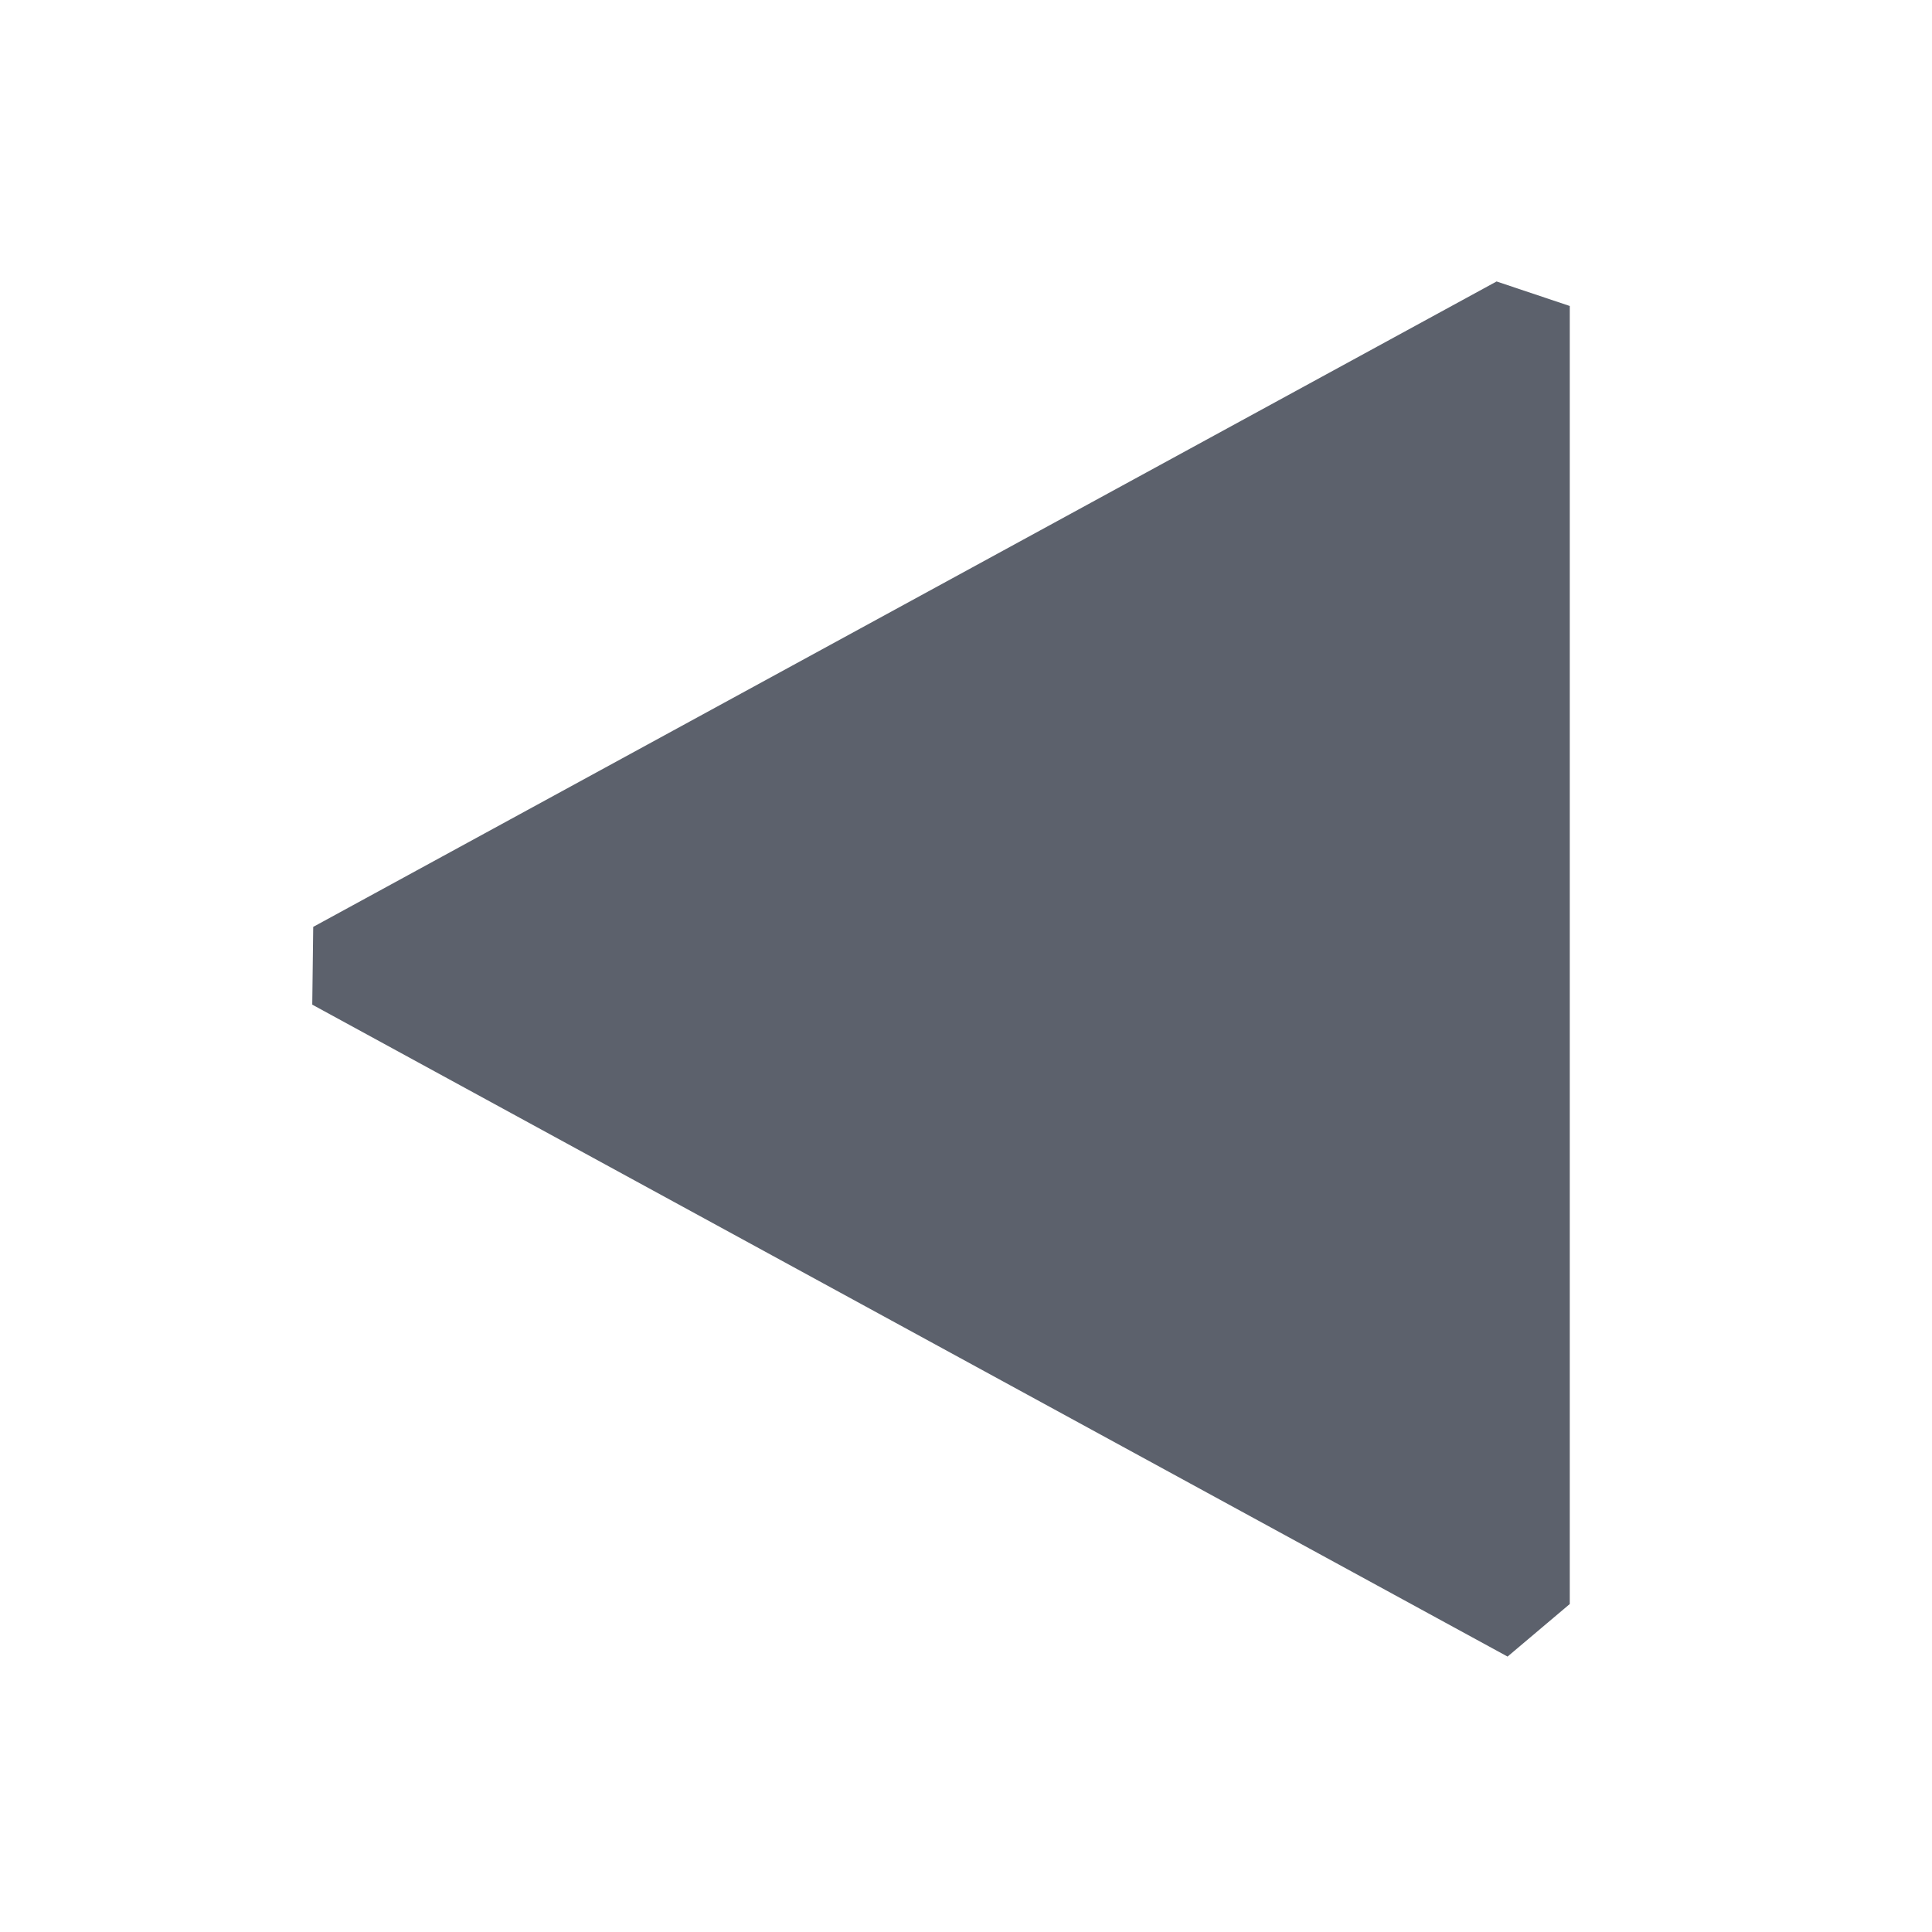
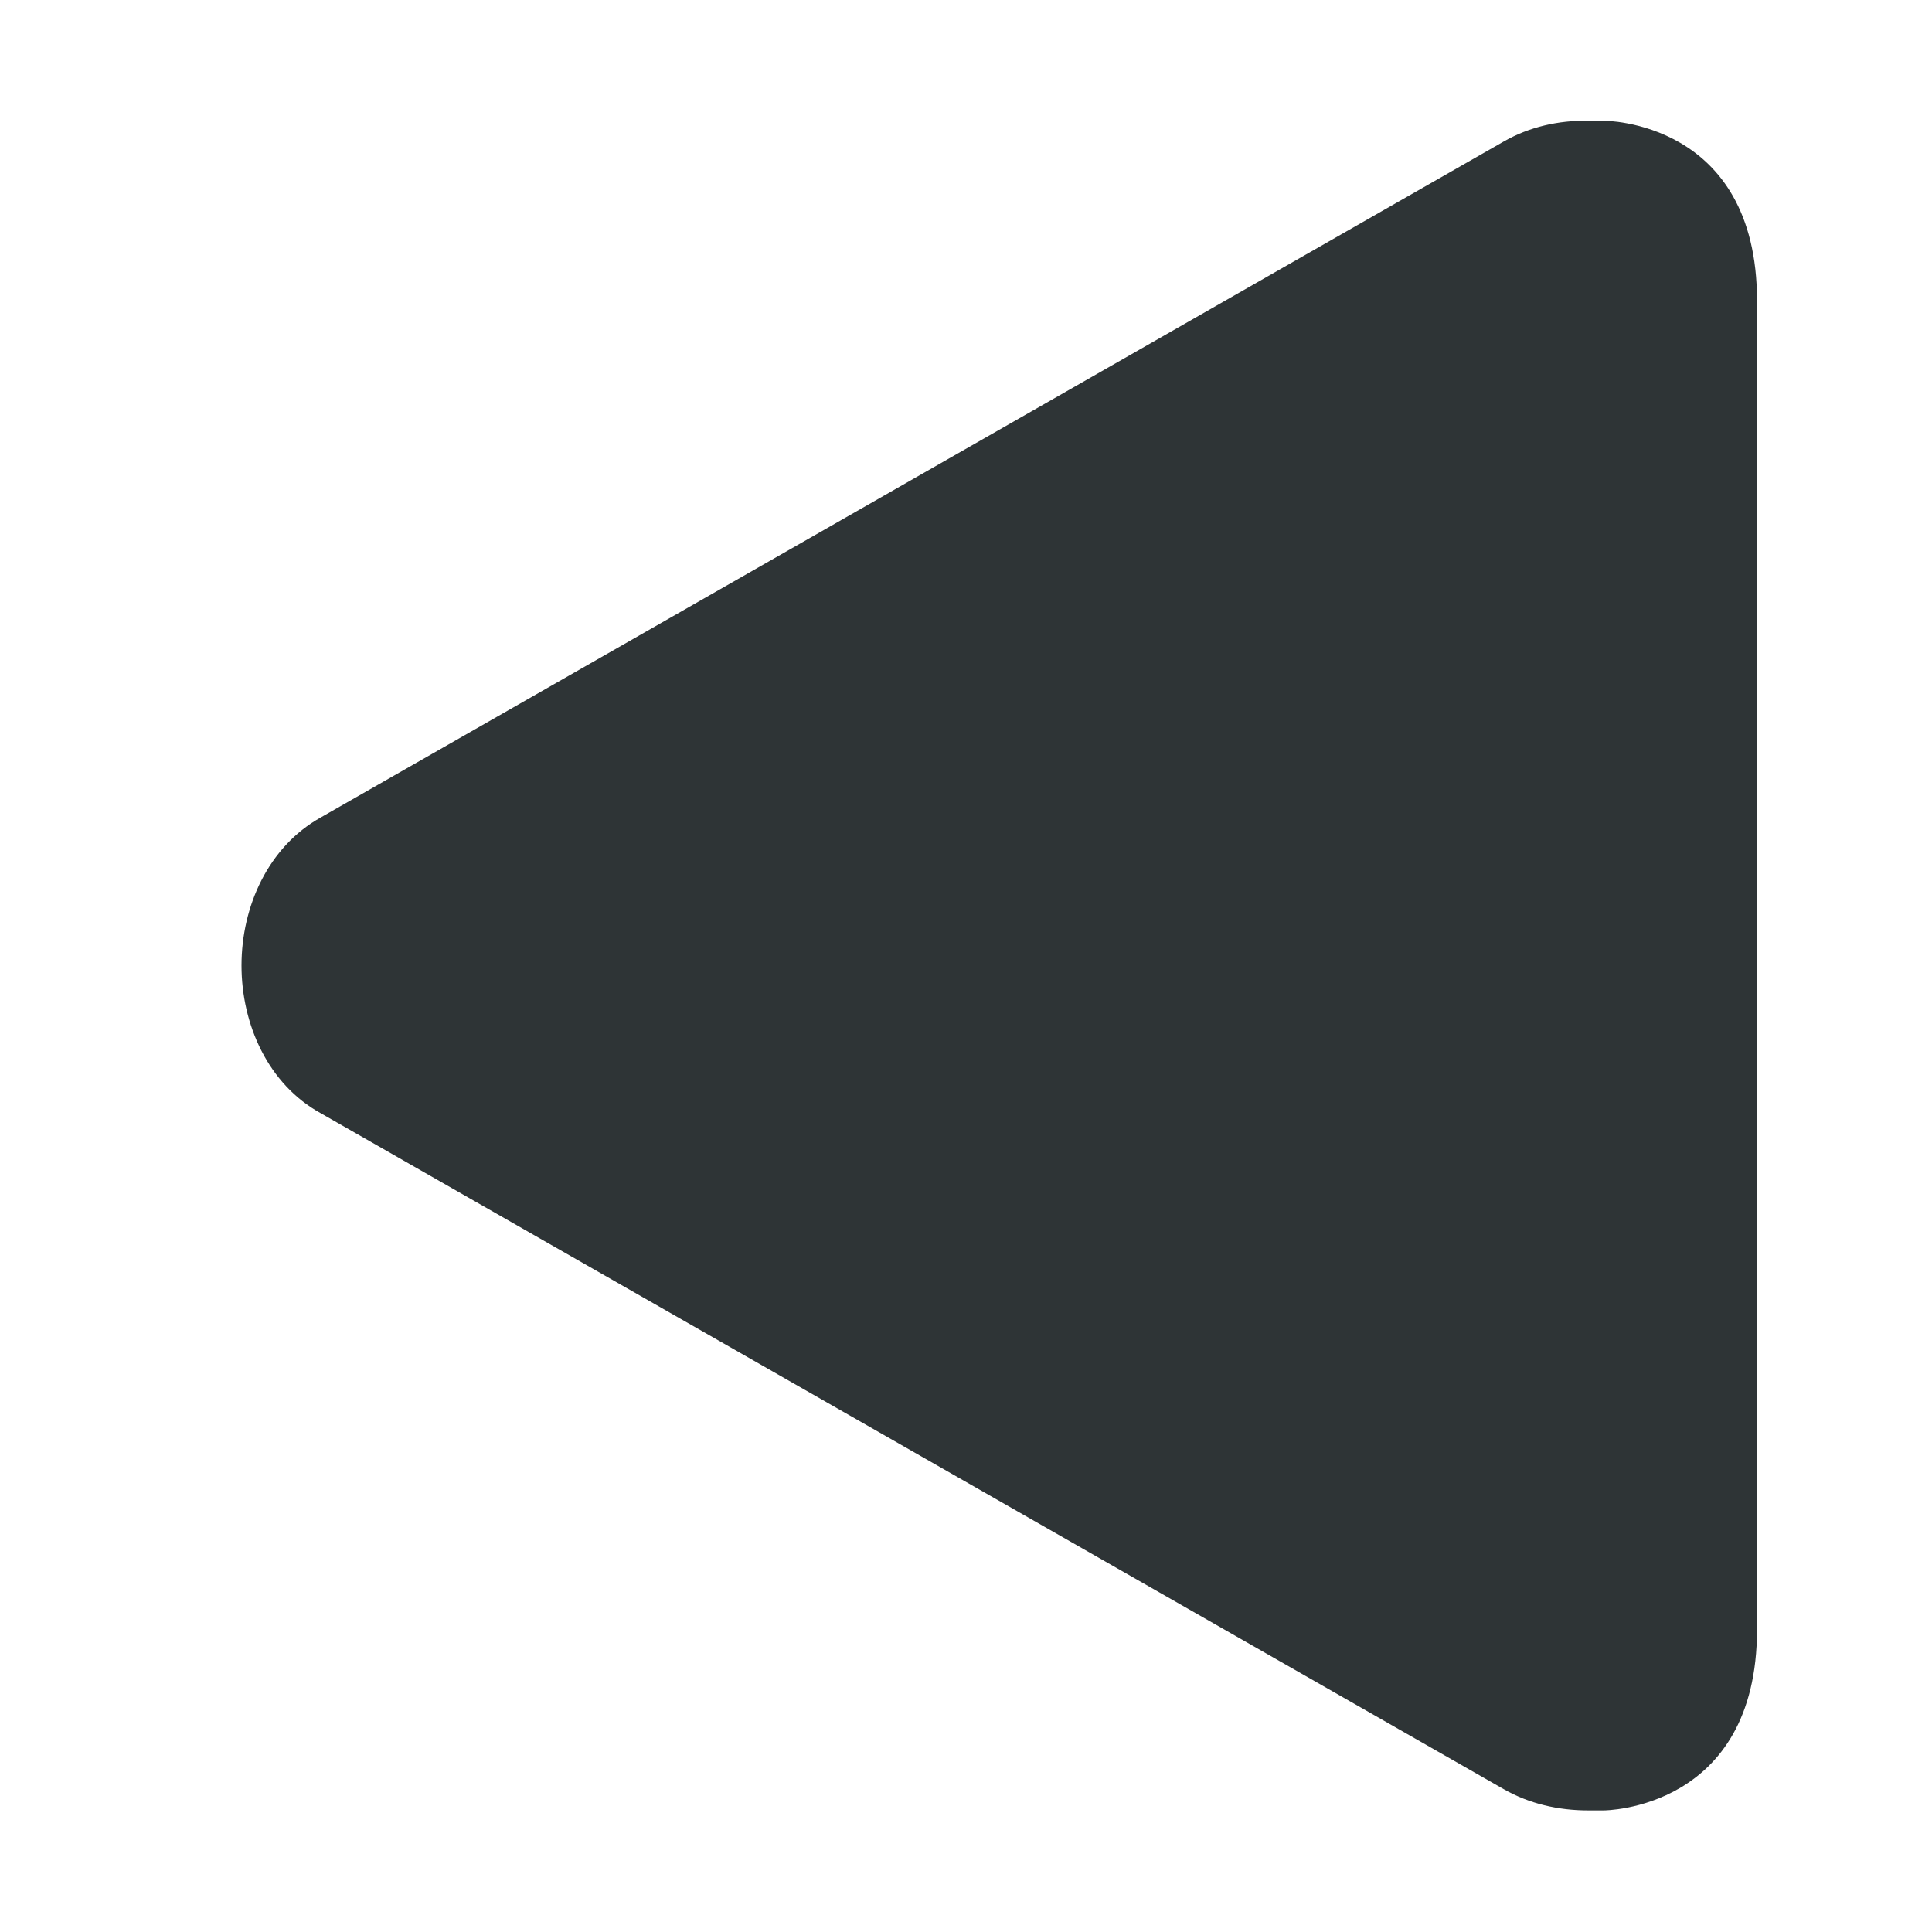
- <svg xmlns="http://www.w3.org/2000/svg" width="16" height="16" version="1.1" id="svg559223">
-   <defs id="defs559227" />
-   <path style="fill:#5c616c" d="m 13,2.534 v 0 10.75 l -0.515,0.435 v 0 L 2.586,8.32 v 0 L 2.594,7.676 12.394,2.331 Z" id="path559221" />
+ <svg xmlns="http://www.w3.org/2000/svg" height="16px" viewBox="0 0 16 16" width="16px" version="1.1" id="svg4">
+   <defs id="defs8" />
+   <path d="m 14.551,13.492 v -11 c 0,-1.5 -1.27,-1.492 -1.27,-1.492 H 13.152 C 12.906,0.996 12.664,1.051 12.453,1.172 L 2.656,6.77 C 2.223,7.012 2,7.504 2,7.996 2,8.488 2.223,8.981 2.656,9.219 l 9.797,5.598 c 0.211,0.121 0.453,0.176 0.699,0.176 h 0.129 c 0,0 1.27,0 1.27,-1.5 z m 0,0" fill="#2e3436" id="path2" />
</svg>
